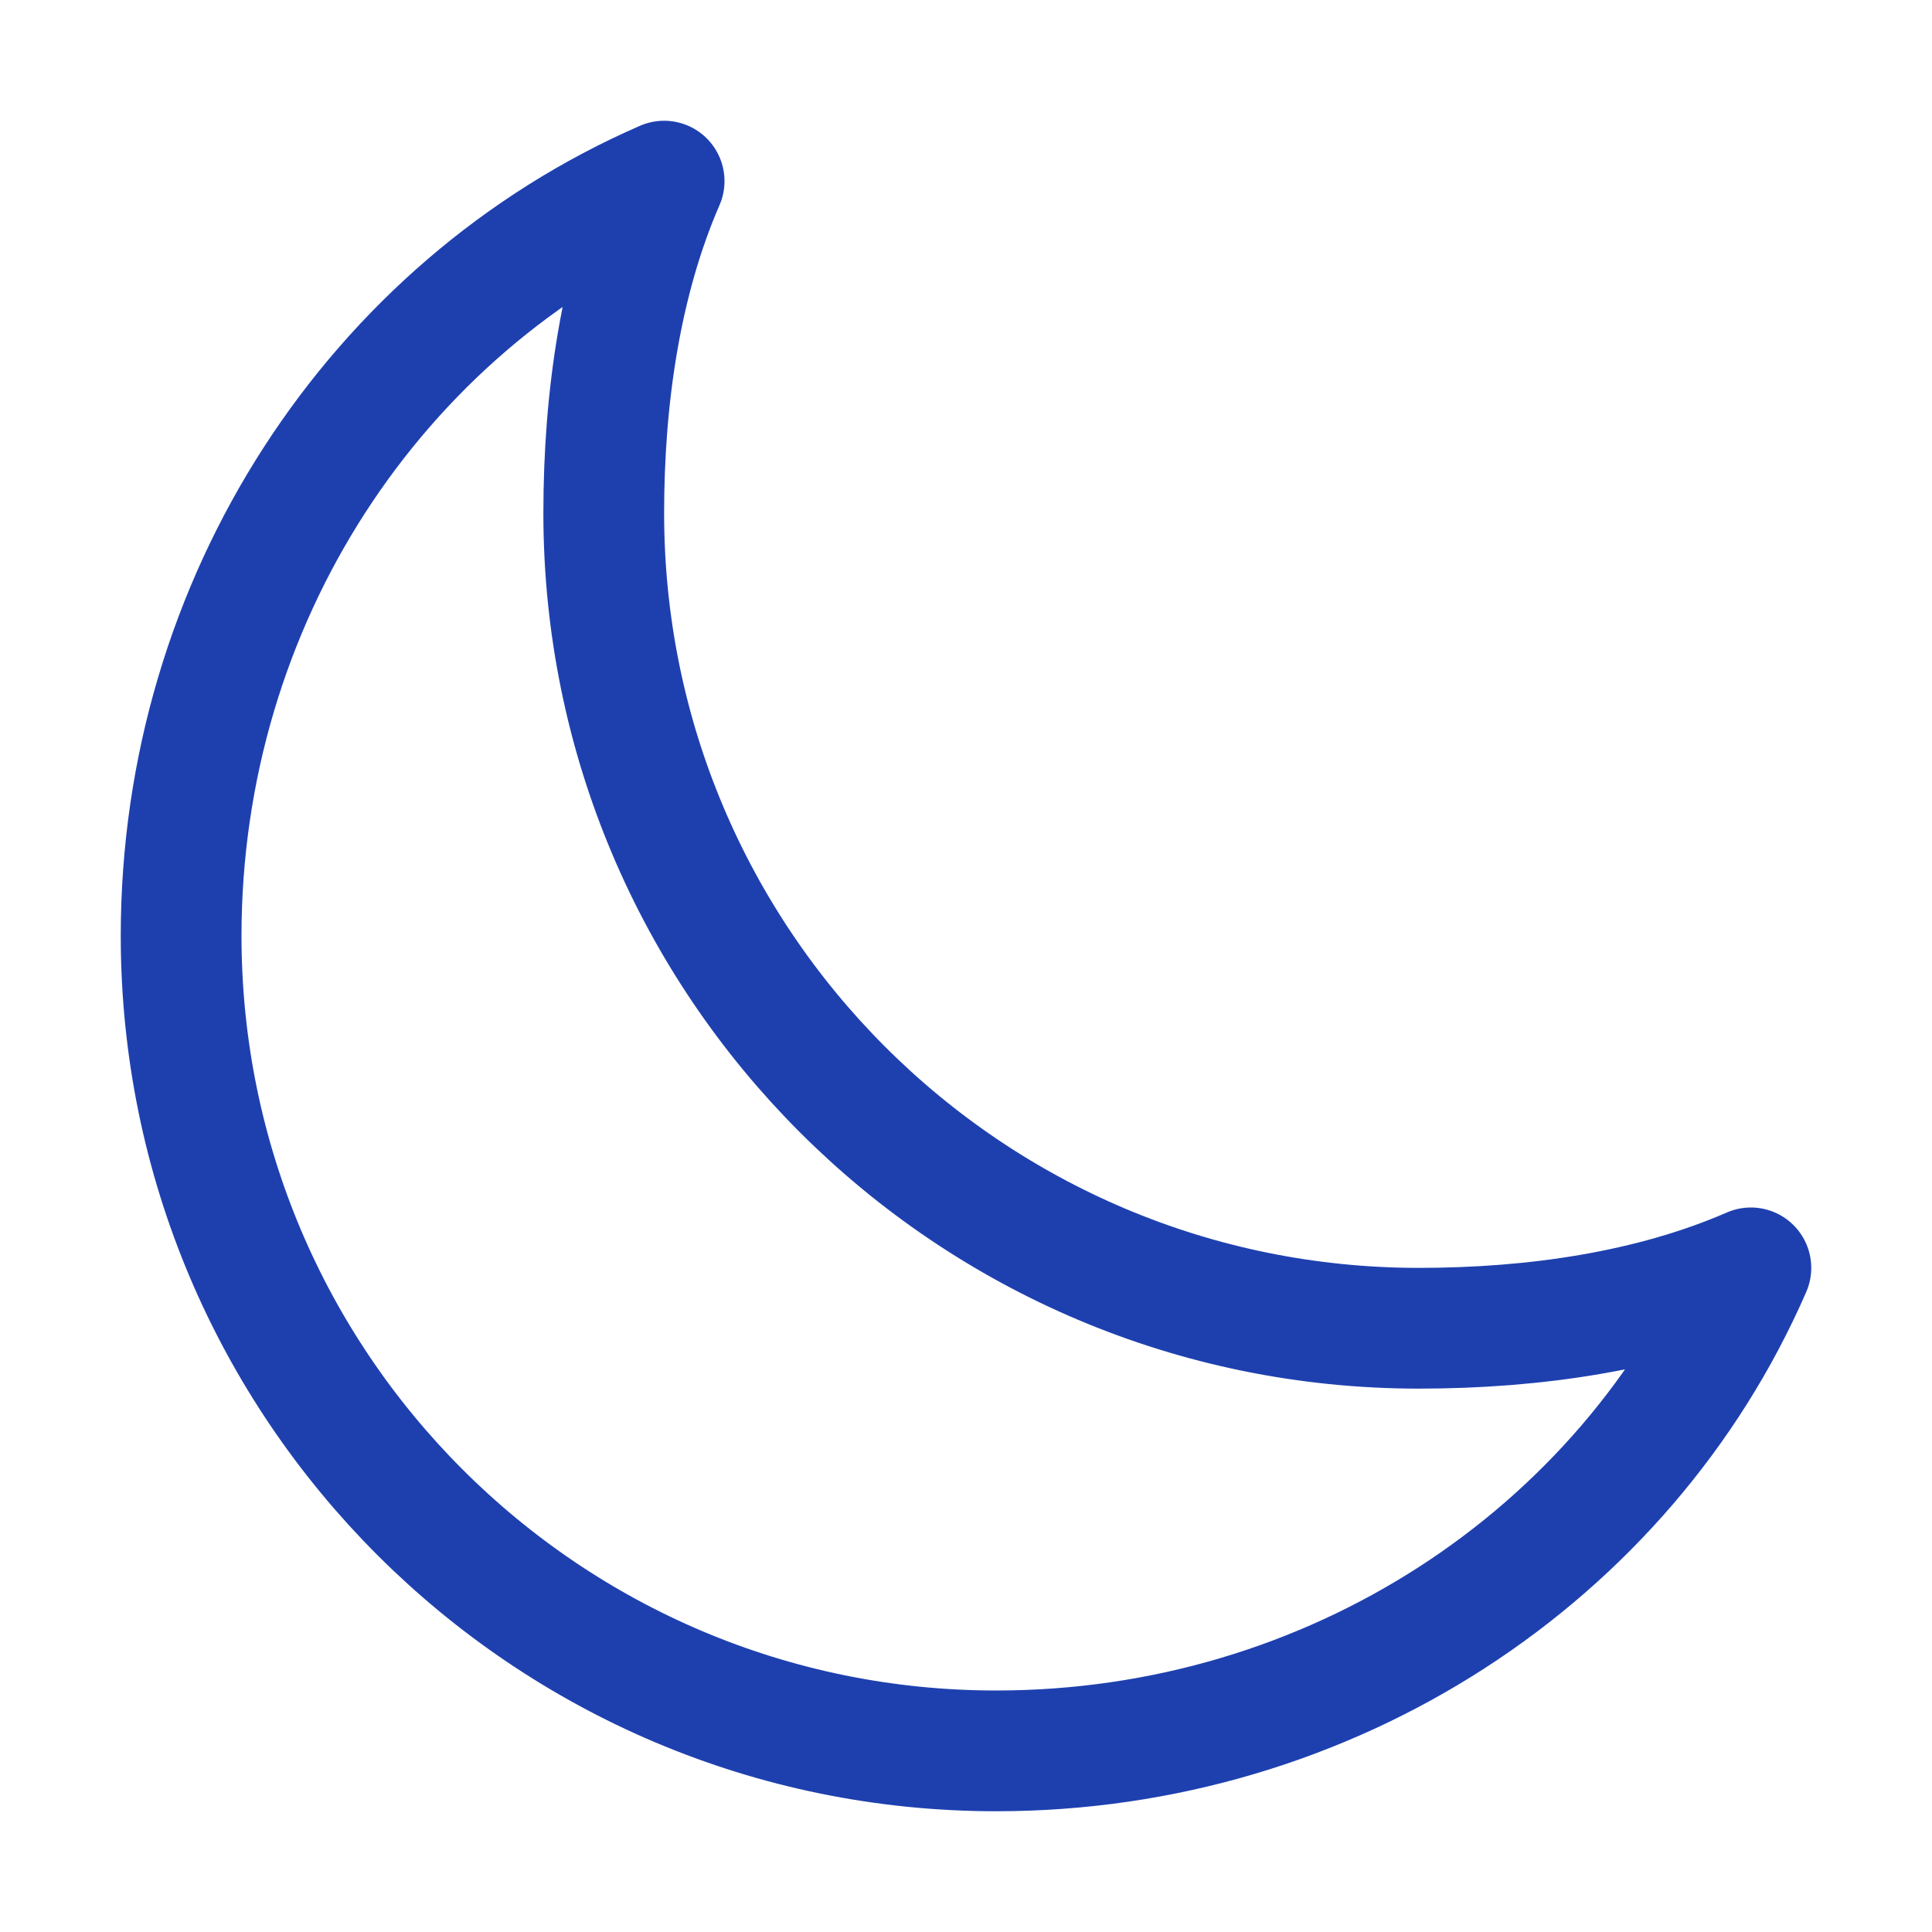
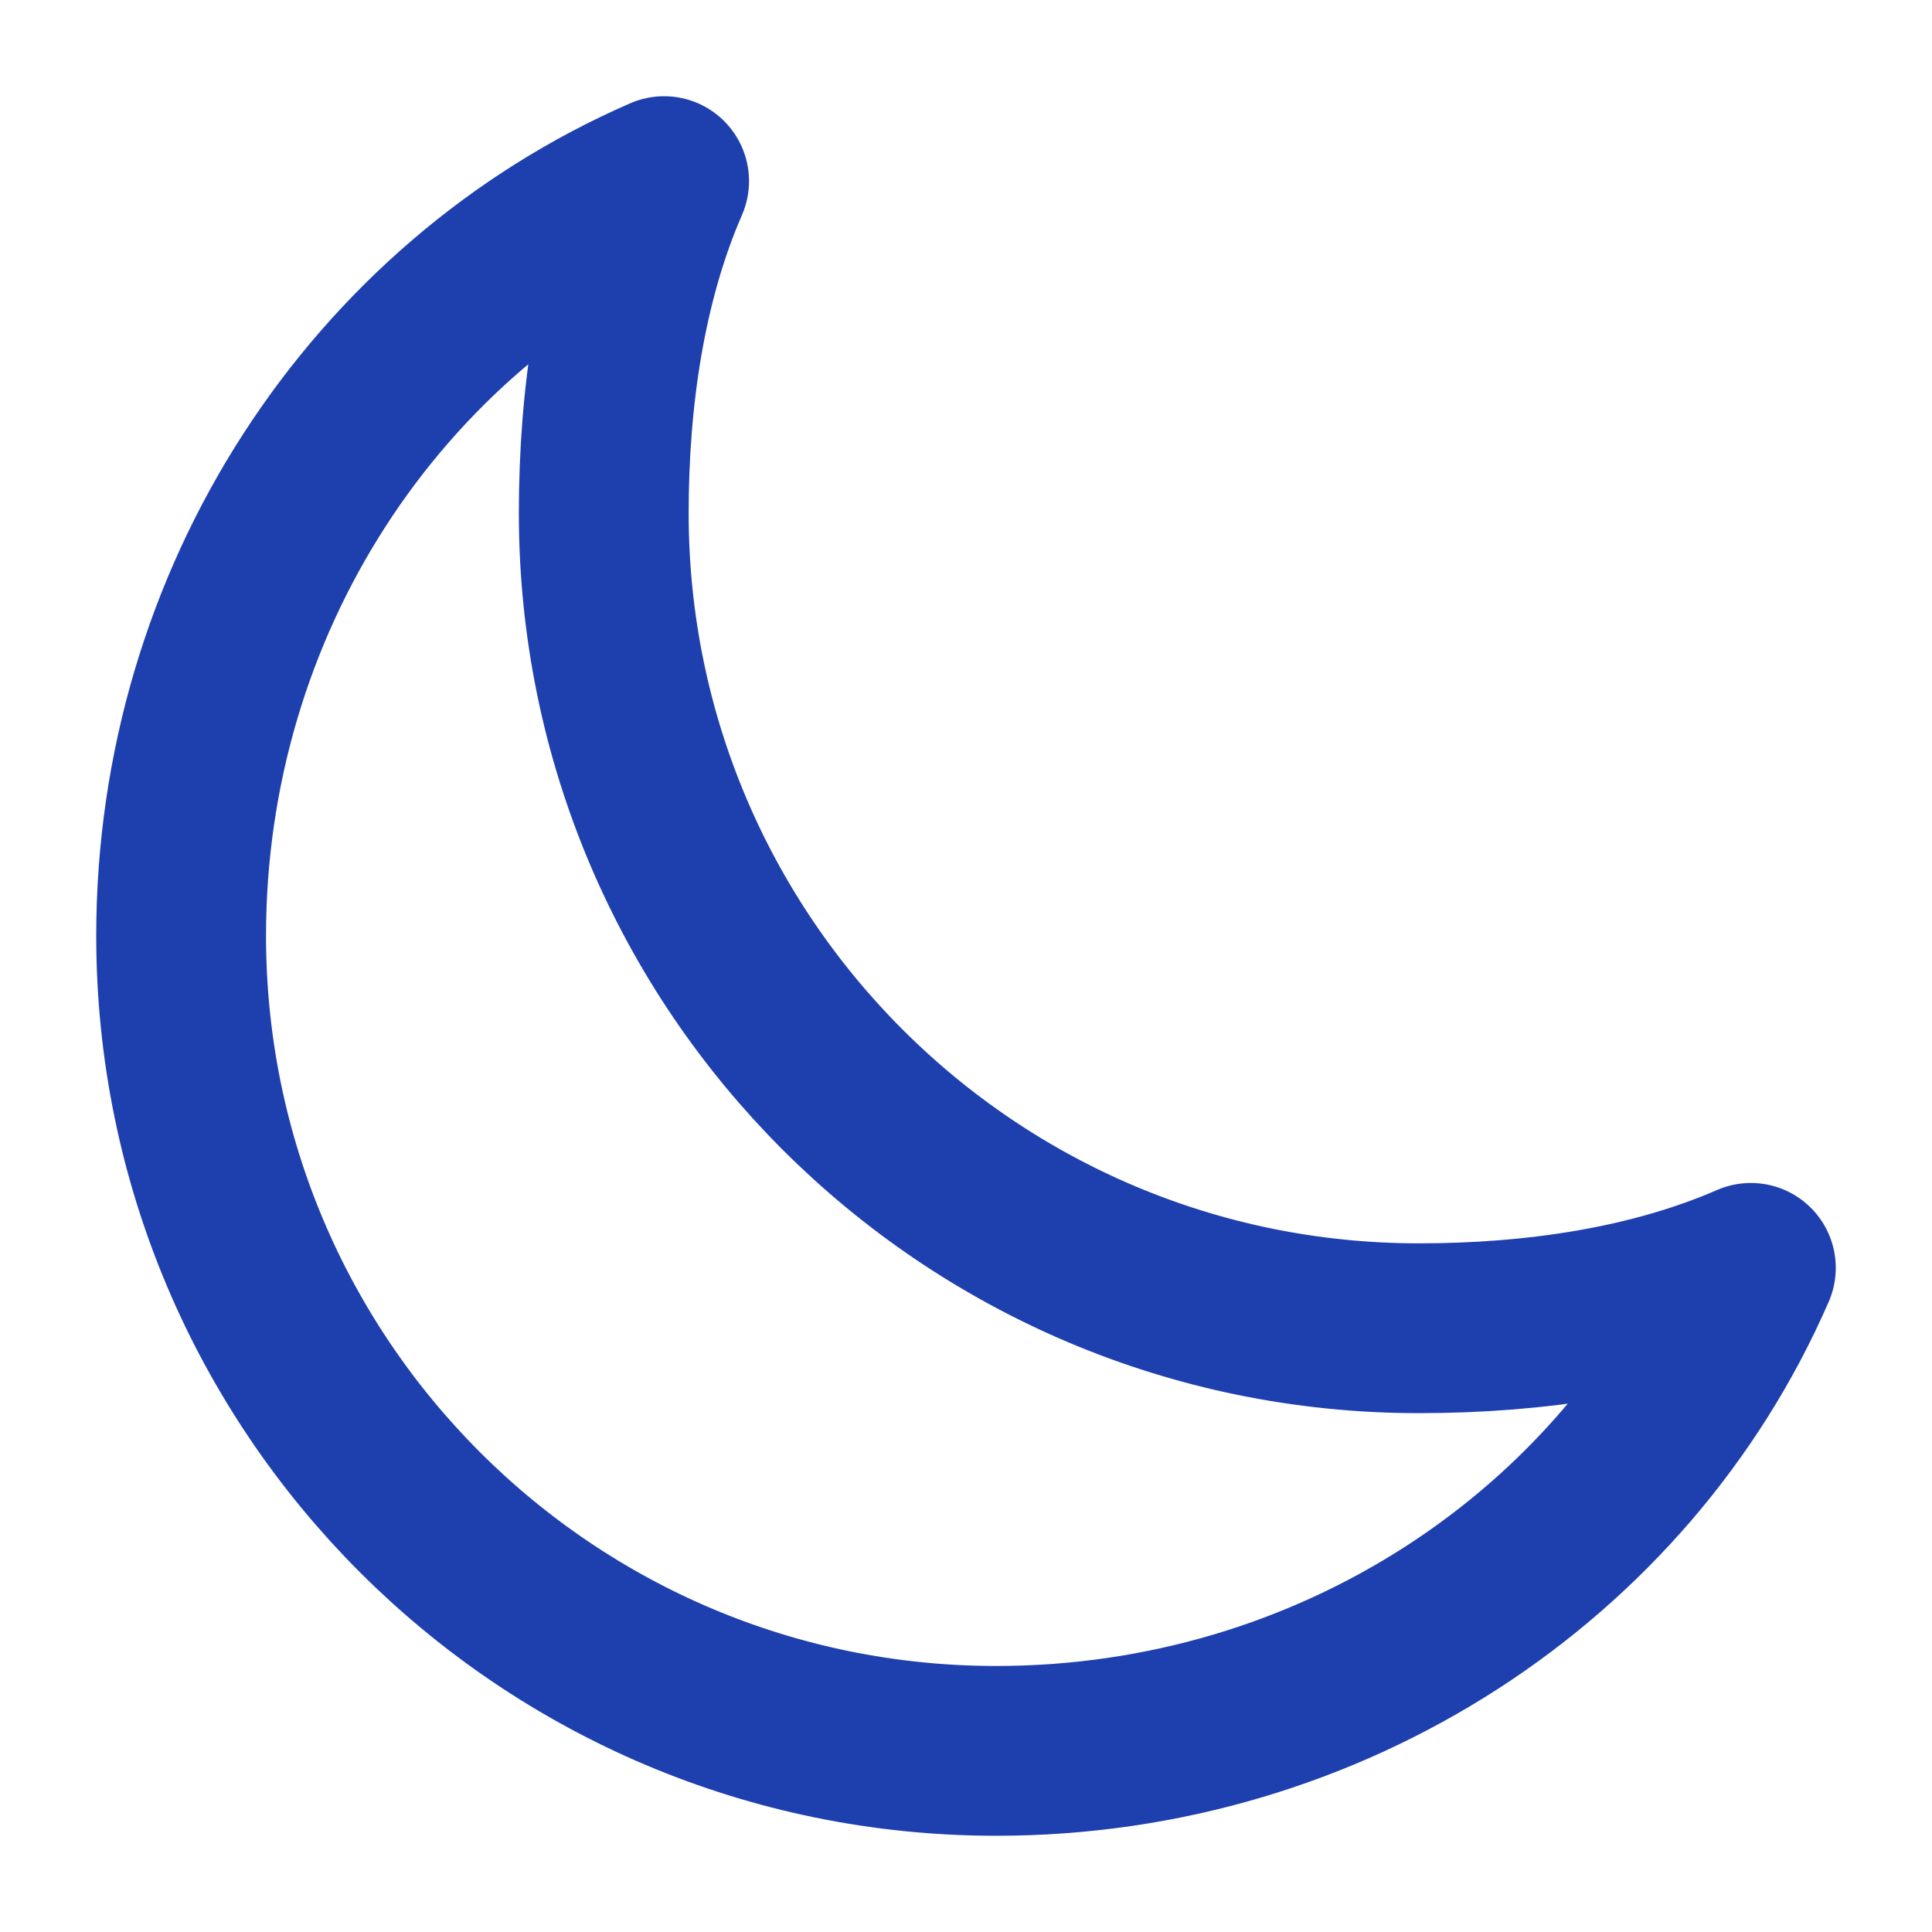
<svg xmlns="http://www.w3.org/2000/svg" class="ionicon" viewBox="0 0 512 512">
-   <path d="M160 136c0-30.62 4.51-61.61 16-88C99.57 81.27 48 159.32 48 248c0 119.29 96.71 216 216 216 88.68 0 166.73-51.57 200-128-26.39 11.49-57.38 16-88 16-119.29 0-216-96.71-216-216z" fill="none" stroke="#1e40af" stroke-linecap="round" stroke-linejoin="round" stroke-width="32" />
+   <path d="M160 136c0-30.62 4.51-61.61 16-88C99.57 81.27 48 159.32 48 248c0 119.29 96.71 216 216 216 88.68 0 166.73-51.57 200-128-26.39 11.49-57.38 16-88 16-119.29 0-216-96.71-216-216z" fill="none" stroke="#1e40af" stroke-linecap="round" stroke-linejoin="round" stroke-width="45" />
</svg>
